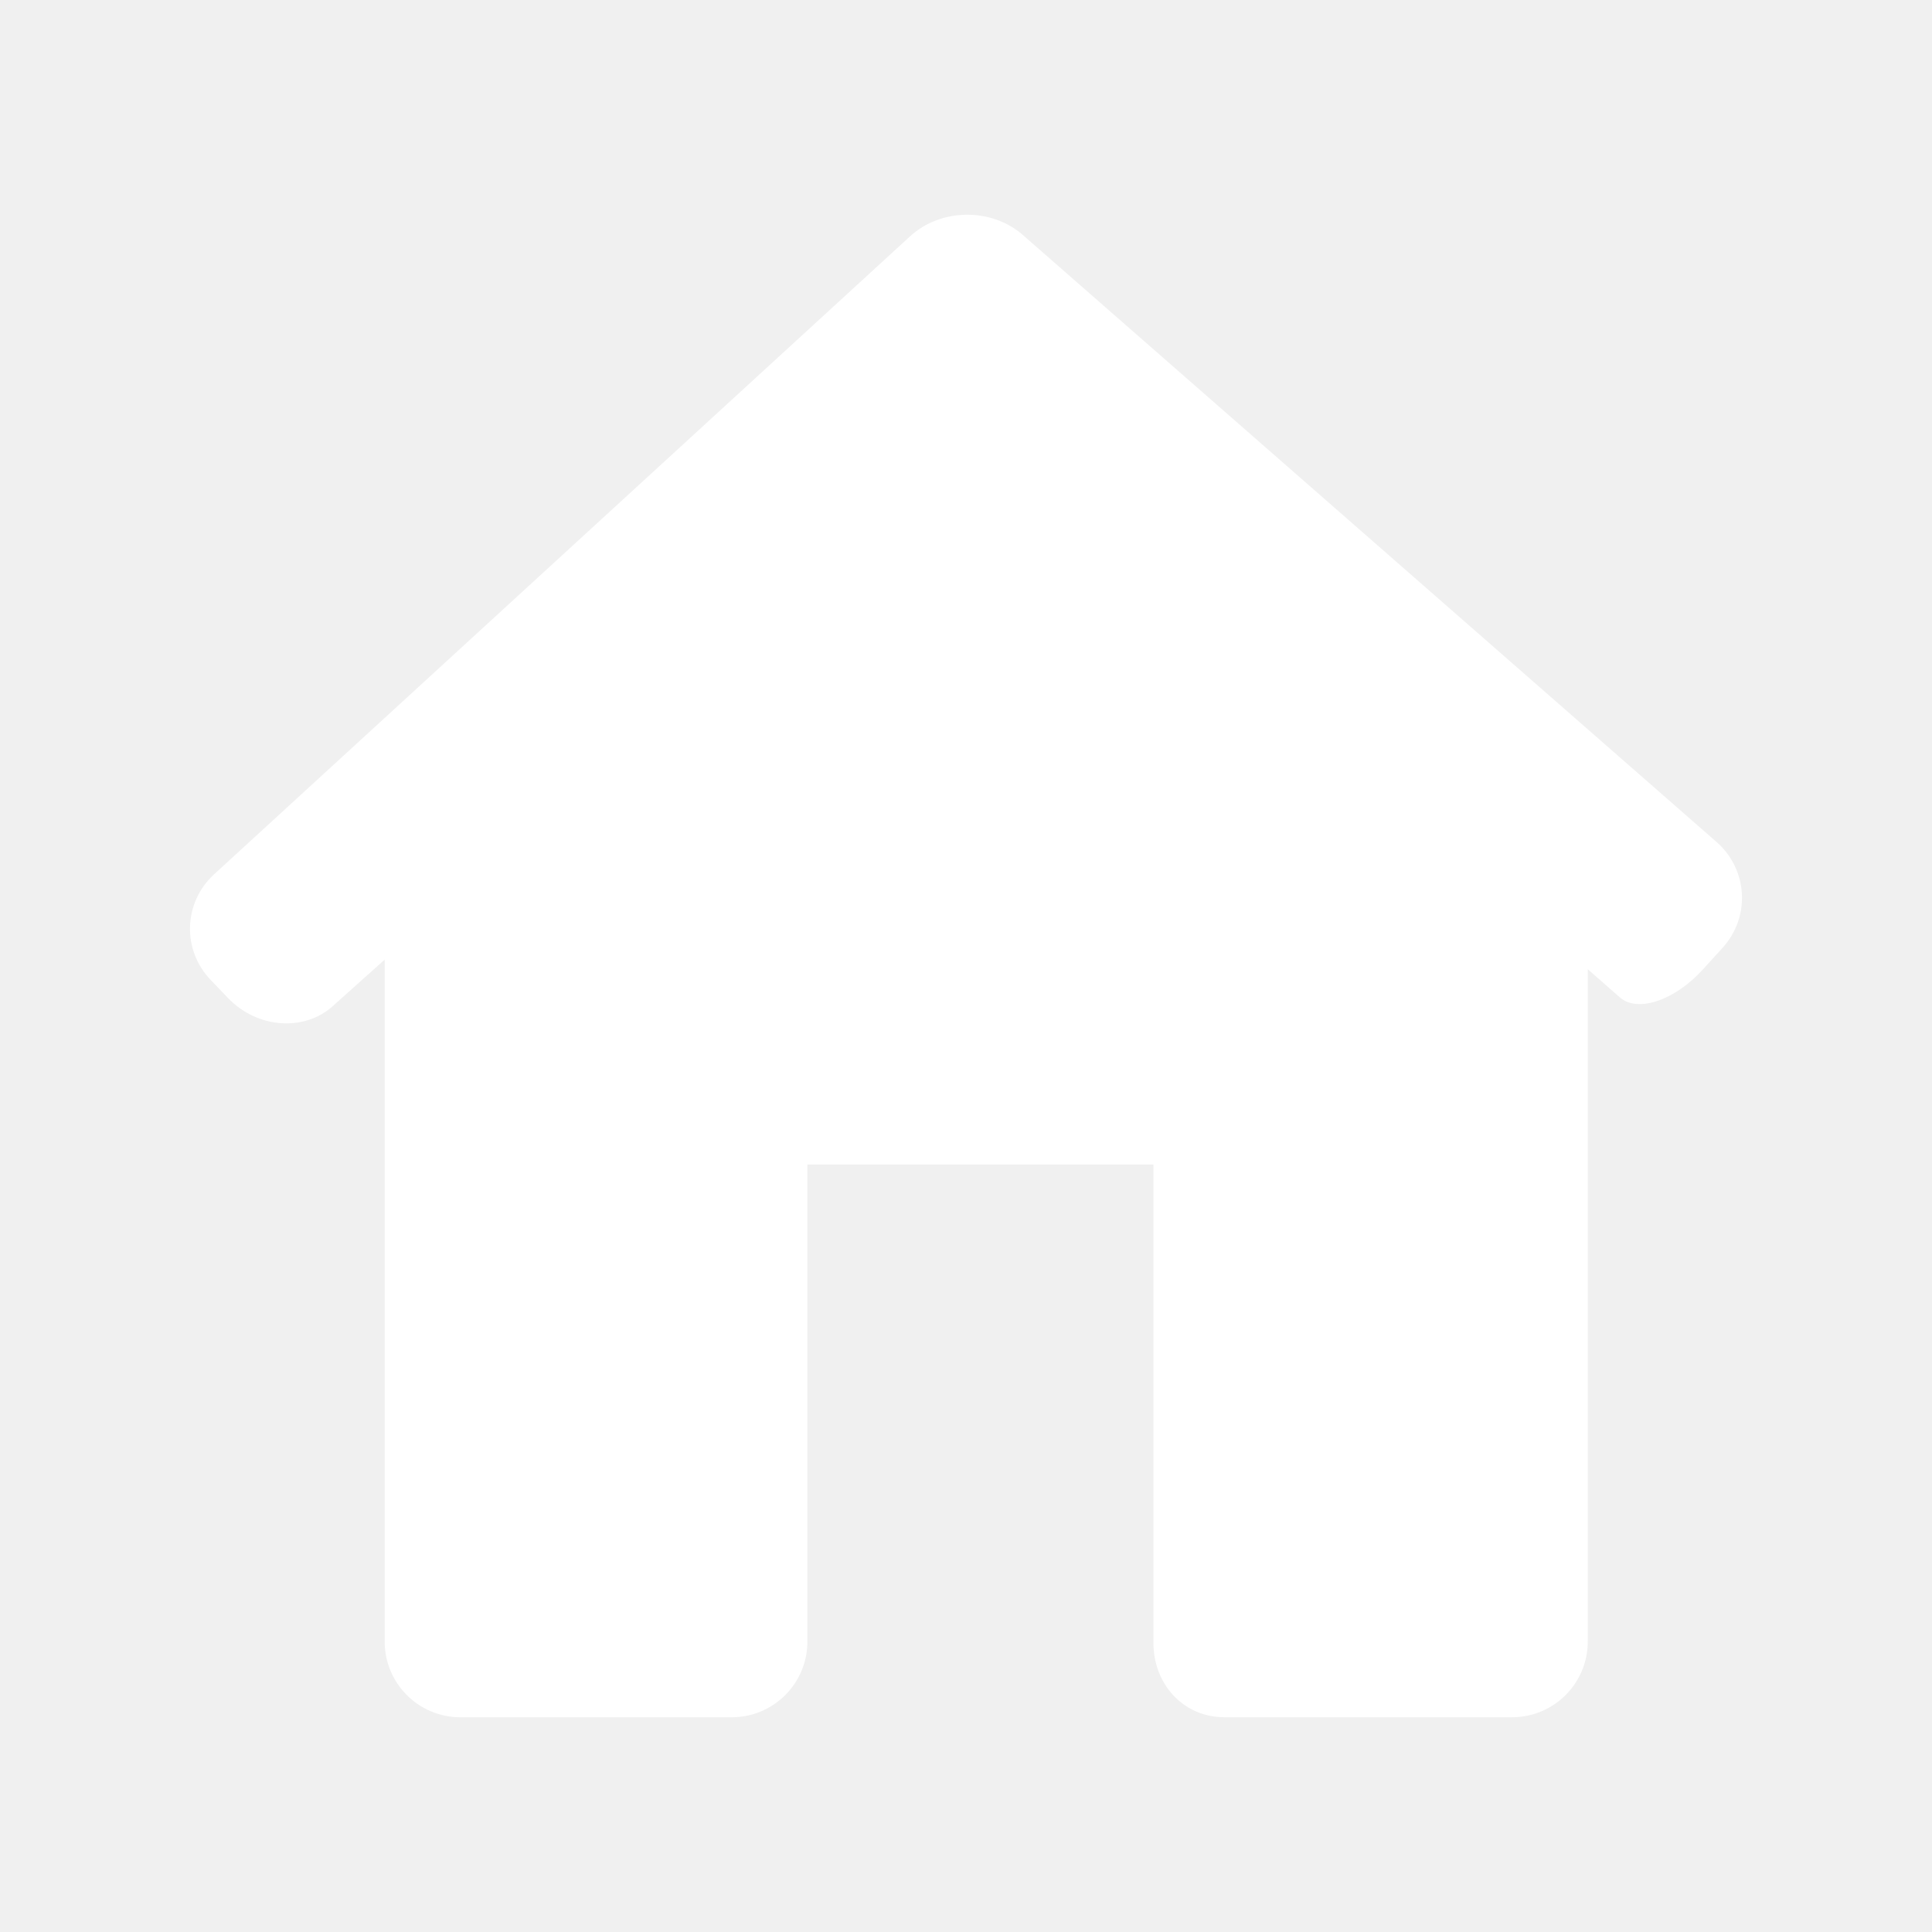
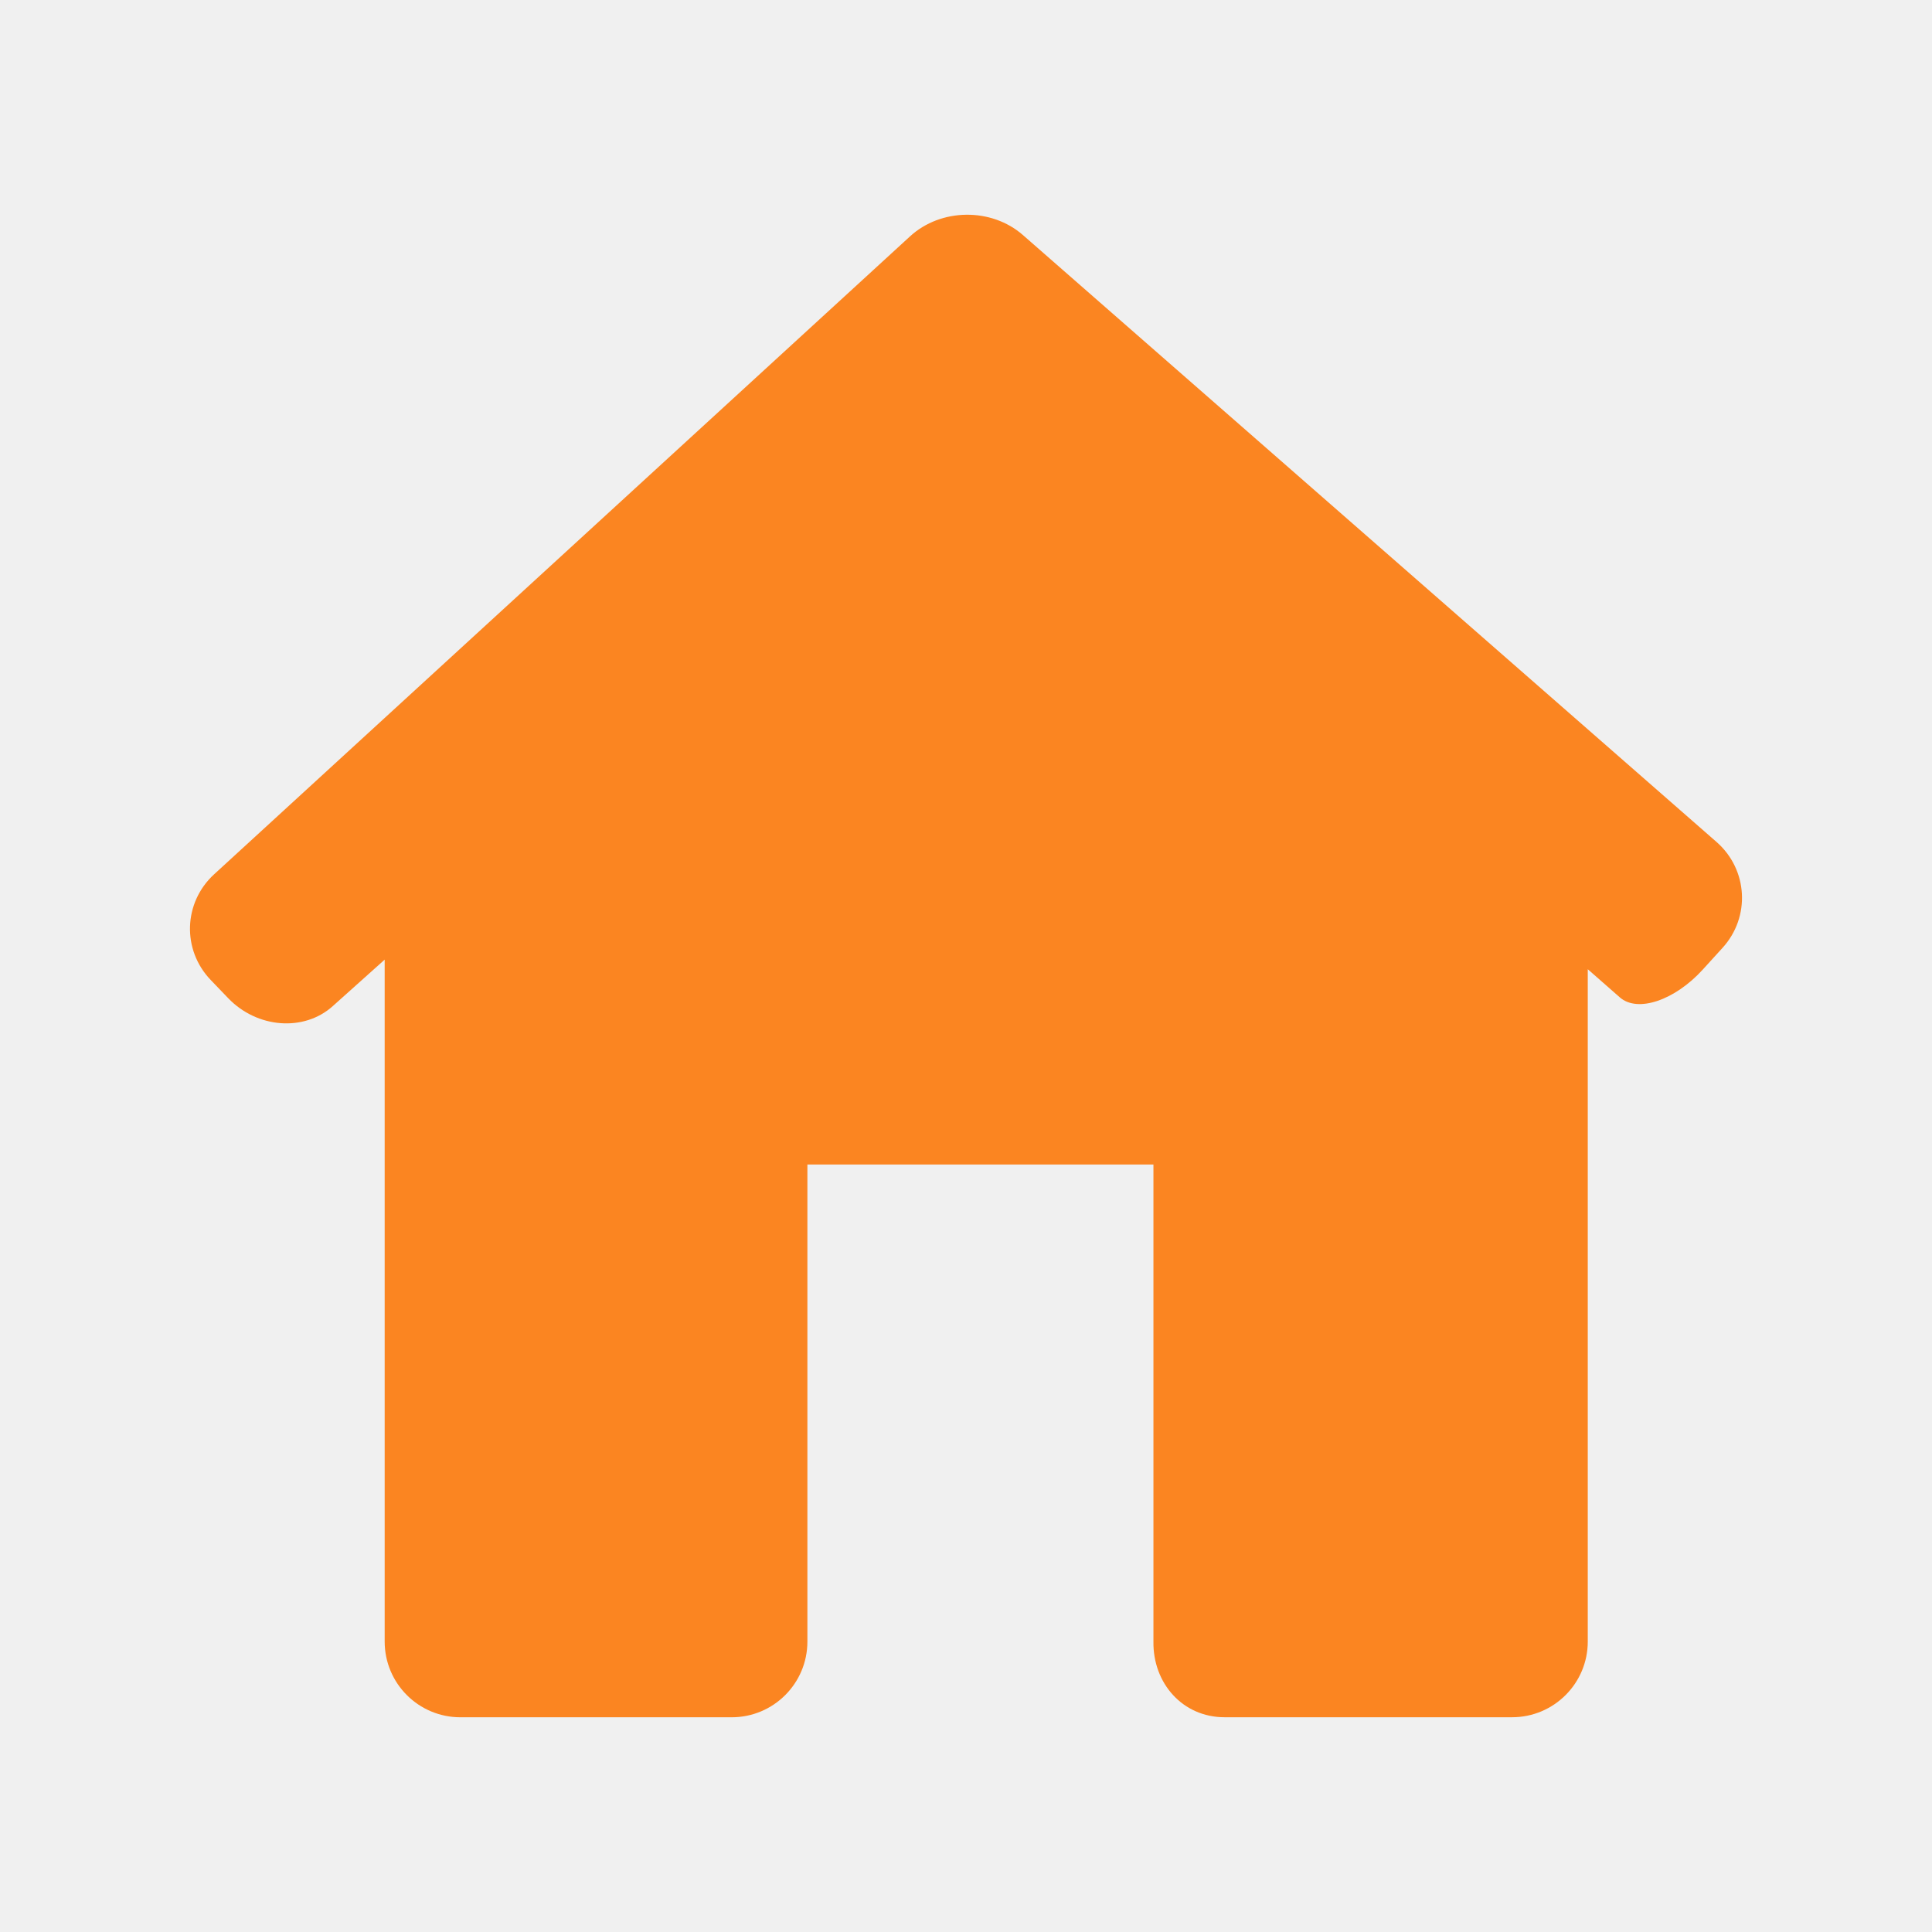
- <svg xmlns="http://www.w3.org/2000/svg" version="1.1" id="Capa_1" x="0px" y="0px" width="64px" height="64px" viewBox="0 0 64 64" style="enable-background:new 0 0 64 64;" xml:space="preserve">
-   <defs id="defs7" />
-   <path d="m 57.062,31.398 c 0.932,-1.025 0.842,-2.596 -0.201,-3.508 L 33.884,7.785 C 32.841,6.873 31.169,6.892 30.148,7.828 L 7.093,28.962 c -1.021,0.936 -1.071,2.505 -0.111,3.503 l 0.578,0.602 c 0.959,0.998 2.509,1.117 3.46,0.265 l 1.723,-1.543 0,22.59 c 0,1.386 1.123,2.508 2.508,2.508 l 8.987,0 c 1.385,0 2.508,-1.122 2.508,-2.508 l 0,-15.804 11.463,0 0,15.804 c -0.02,1.385 0.971,2.507 2.356,2.507 l 9.524,0 c 1.385,0 2.508,-1.122 2.508,-2.508 l 0,-8.979 0,-13.292 c 0,0 0.476,0.417 1.063,0.933 0.586,0.515 1.817,0.102 2.749,-0.924 z" id="path3" style="stroke:none;stroke-opacity:1;stroke-width:3.5;stroke-miterlimit:4;stroke-dasharray:none;fill:#ffffff" />
+ <svg xmlns="http://www.w3.org/2000/svg" xmlns:ns1="http://www.openswatchbook.org/uri/2009/osb" xmlns:xlink="http://www.w3.org/1999/xlink" version="1.1" id="Capa_1" x="0px" y="0px" width="64px" height="64px" viewBox="0 0 64 64" style="enable-background:new 0 0 64 64;" xml:space="preserve">
+   <defs id="defs7">
+     <linearGradient id="linearGradient3766" ns1:paint="solid">
+       <stop style="stop-color:#fb8521;stop-opacity:1;" offset="0" id="stop3768" />
+     </linearGradient>
+     <linearGradient xlink:href="#linearGradient3766" id="linearGradient3770" x1="6.293" y1="32" x2="57.706" y2="32" gradientUnits="userSpaceOnUse" />
+   </defs>
+   <path d="m 57.062,31.398 c 0.932,-1.025 0.842,-2.596 -0.201,-3.508 L 33.884,7.785 C 32.841,6.873 31.169,6.892 30.148,7.828 L 7.093,28.962 c -1.021,0.936 -1.071,2.505 -0.111,3.503 l 0.578,0.602 c 0.959,0.998 2.509,1.117 3.46,0.265 l 1.723,-1.543 0,22.59 c 0,1.386 1.123,2.508 2.508,2.508 l 8.987,0 c 1.385,0 2.508,-1.122 2.508,-2.508 l 0,-15.804 11.463,0 0,15.804 c -0.02,1.385 0.971,2.507 2.356,2.507 l 9.524,0 c 1.385,0 2.508,-1.122 2.508,-2.508 l 0,-8.979 0,-13.292 c 0,0 0.476,0.417 1.063,0.933 0.586,0.515 1.817,0.102 2.749,-0.924 z" id="path3" style="stroke:none;stroke-opacity:1;stroke-width:3.5;stroke-miterlimit:4;stroke-dasharray:none;fill:url(#linearGradient3770);fill-opacity:1" />
</svg>
